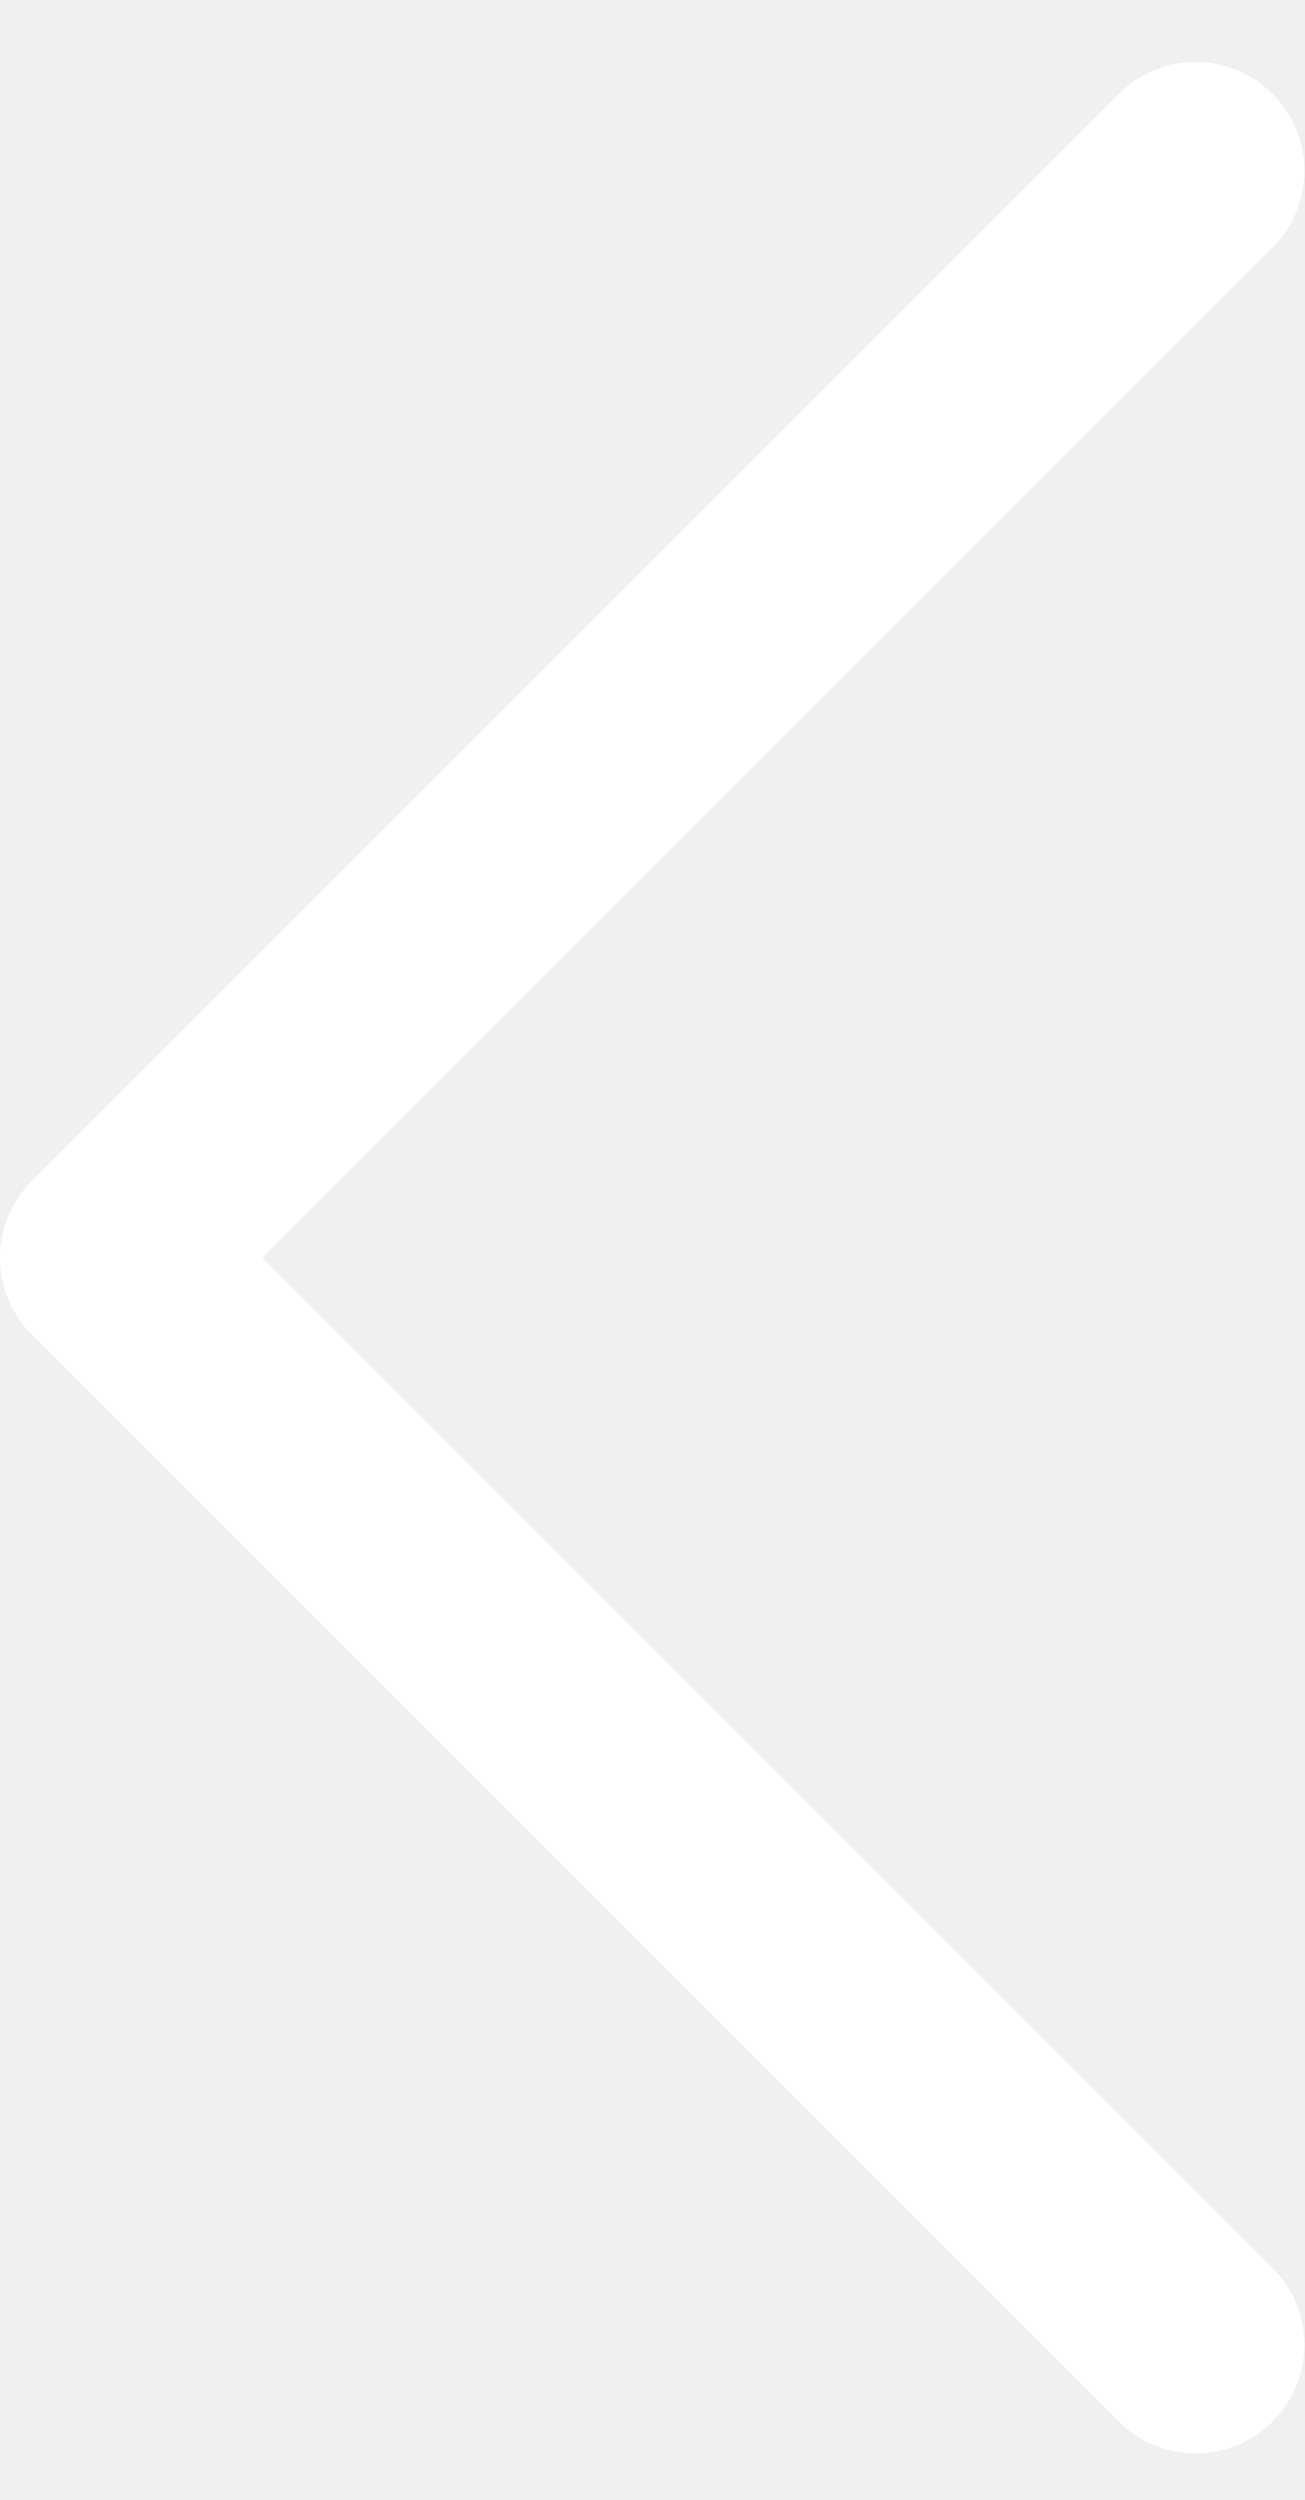
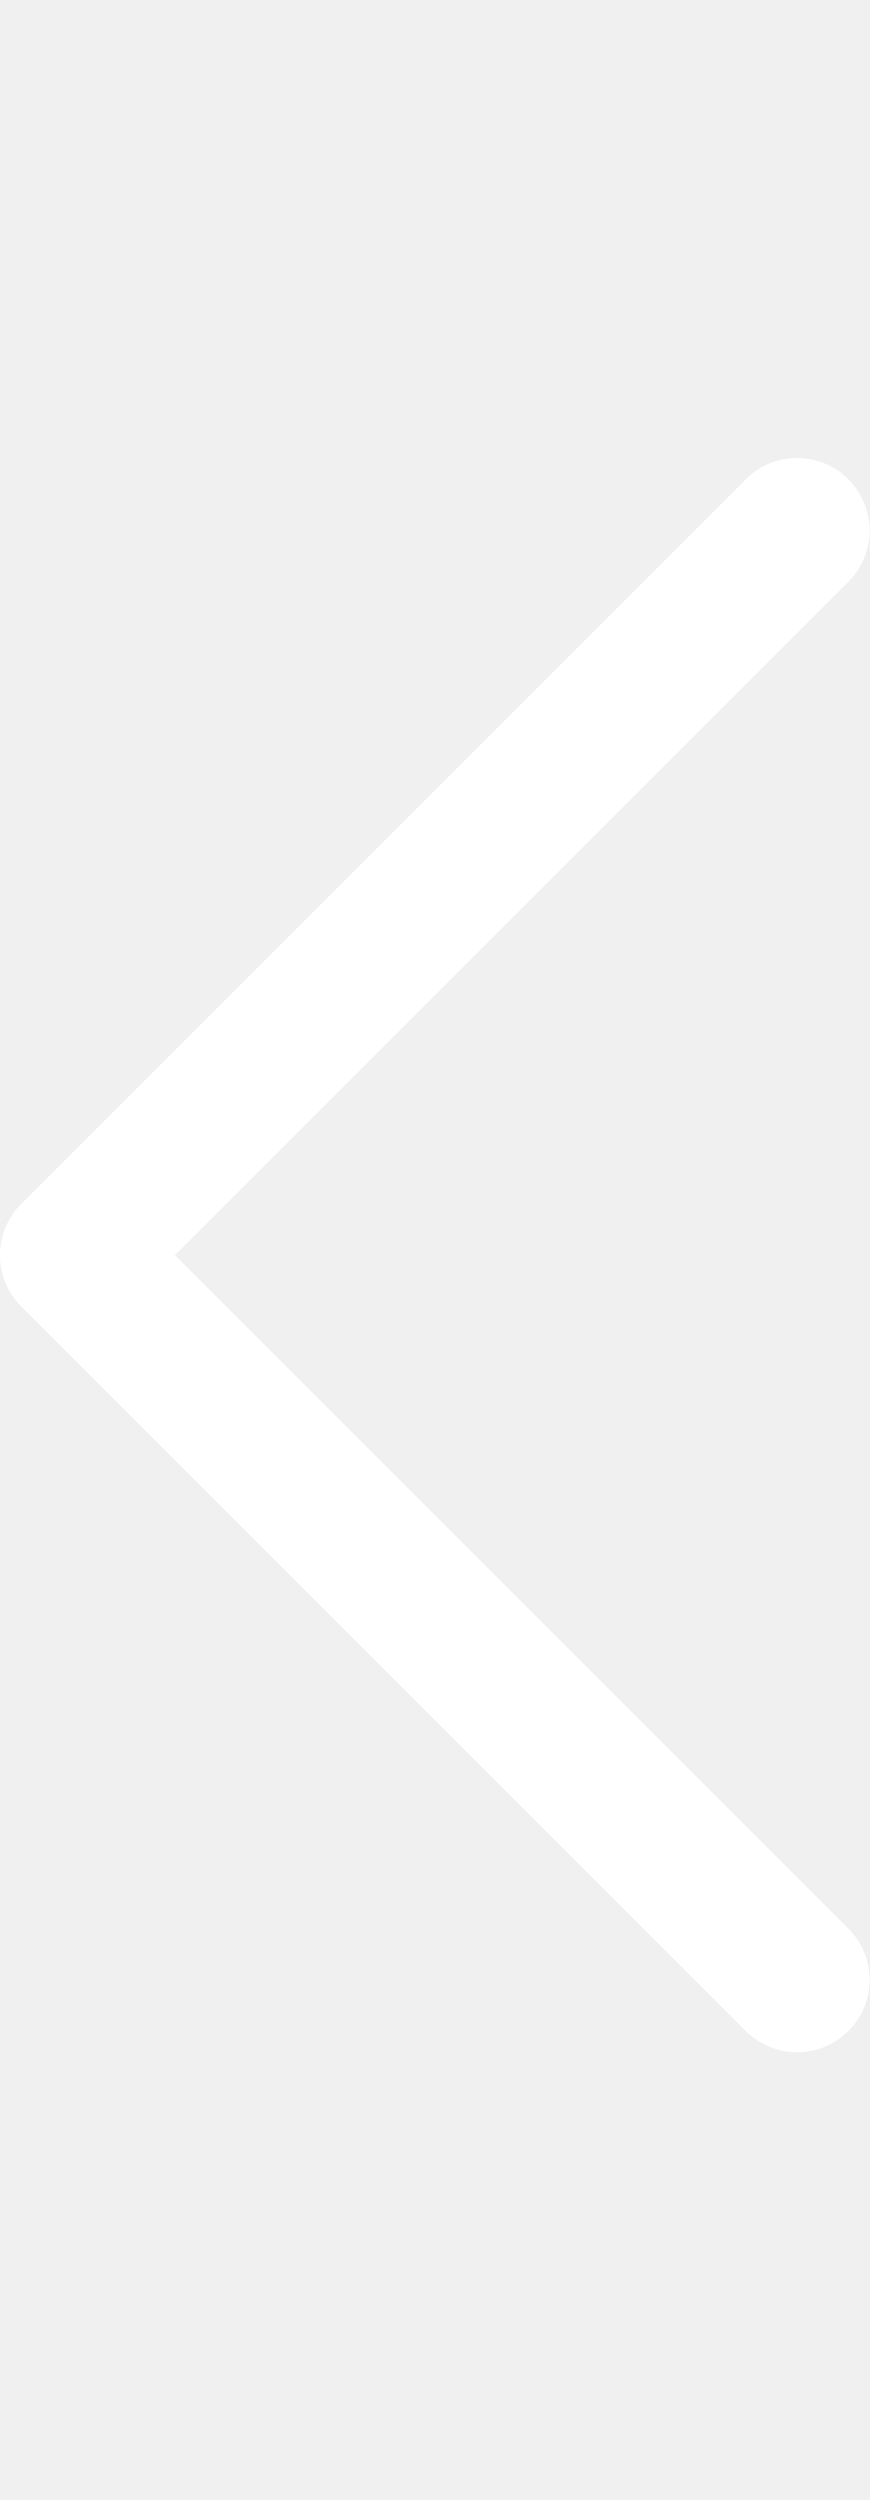
- <svg xmlns="http://www.w3.org/2000/svg" width="12" height="23" viewBox="0 0 12 23" fill="none">
+ <svg xmlns="http://www.w3.org/2000/svg" width="8" height="23" viewBox="0 0 12 23" fill="none">
  <path fill-rule="evenodd" clip-rule="evenodd" d="M11.707 0.864C12.098 1.254 12.098 1.888 11.707 2.278L2.414 11.571L11.707 20.864C12.098 21.255 12.098 21.888 11.707 22.278C11.317 22.669 10.683 22.669 10.293 22.278L0.293 12.278C-0.098 11.888 -0.098 11.255 0.293 10.864L10.293 0.864C10.683 0.473 11.317 0.473 11.707 0.864Z" fill="white" />
</svg>
